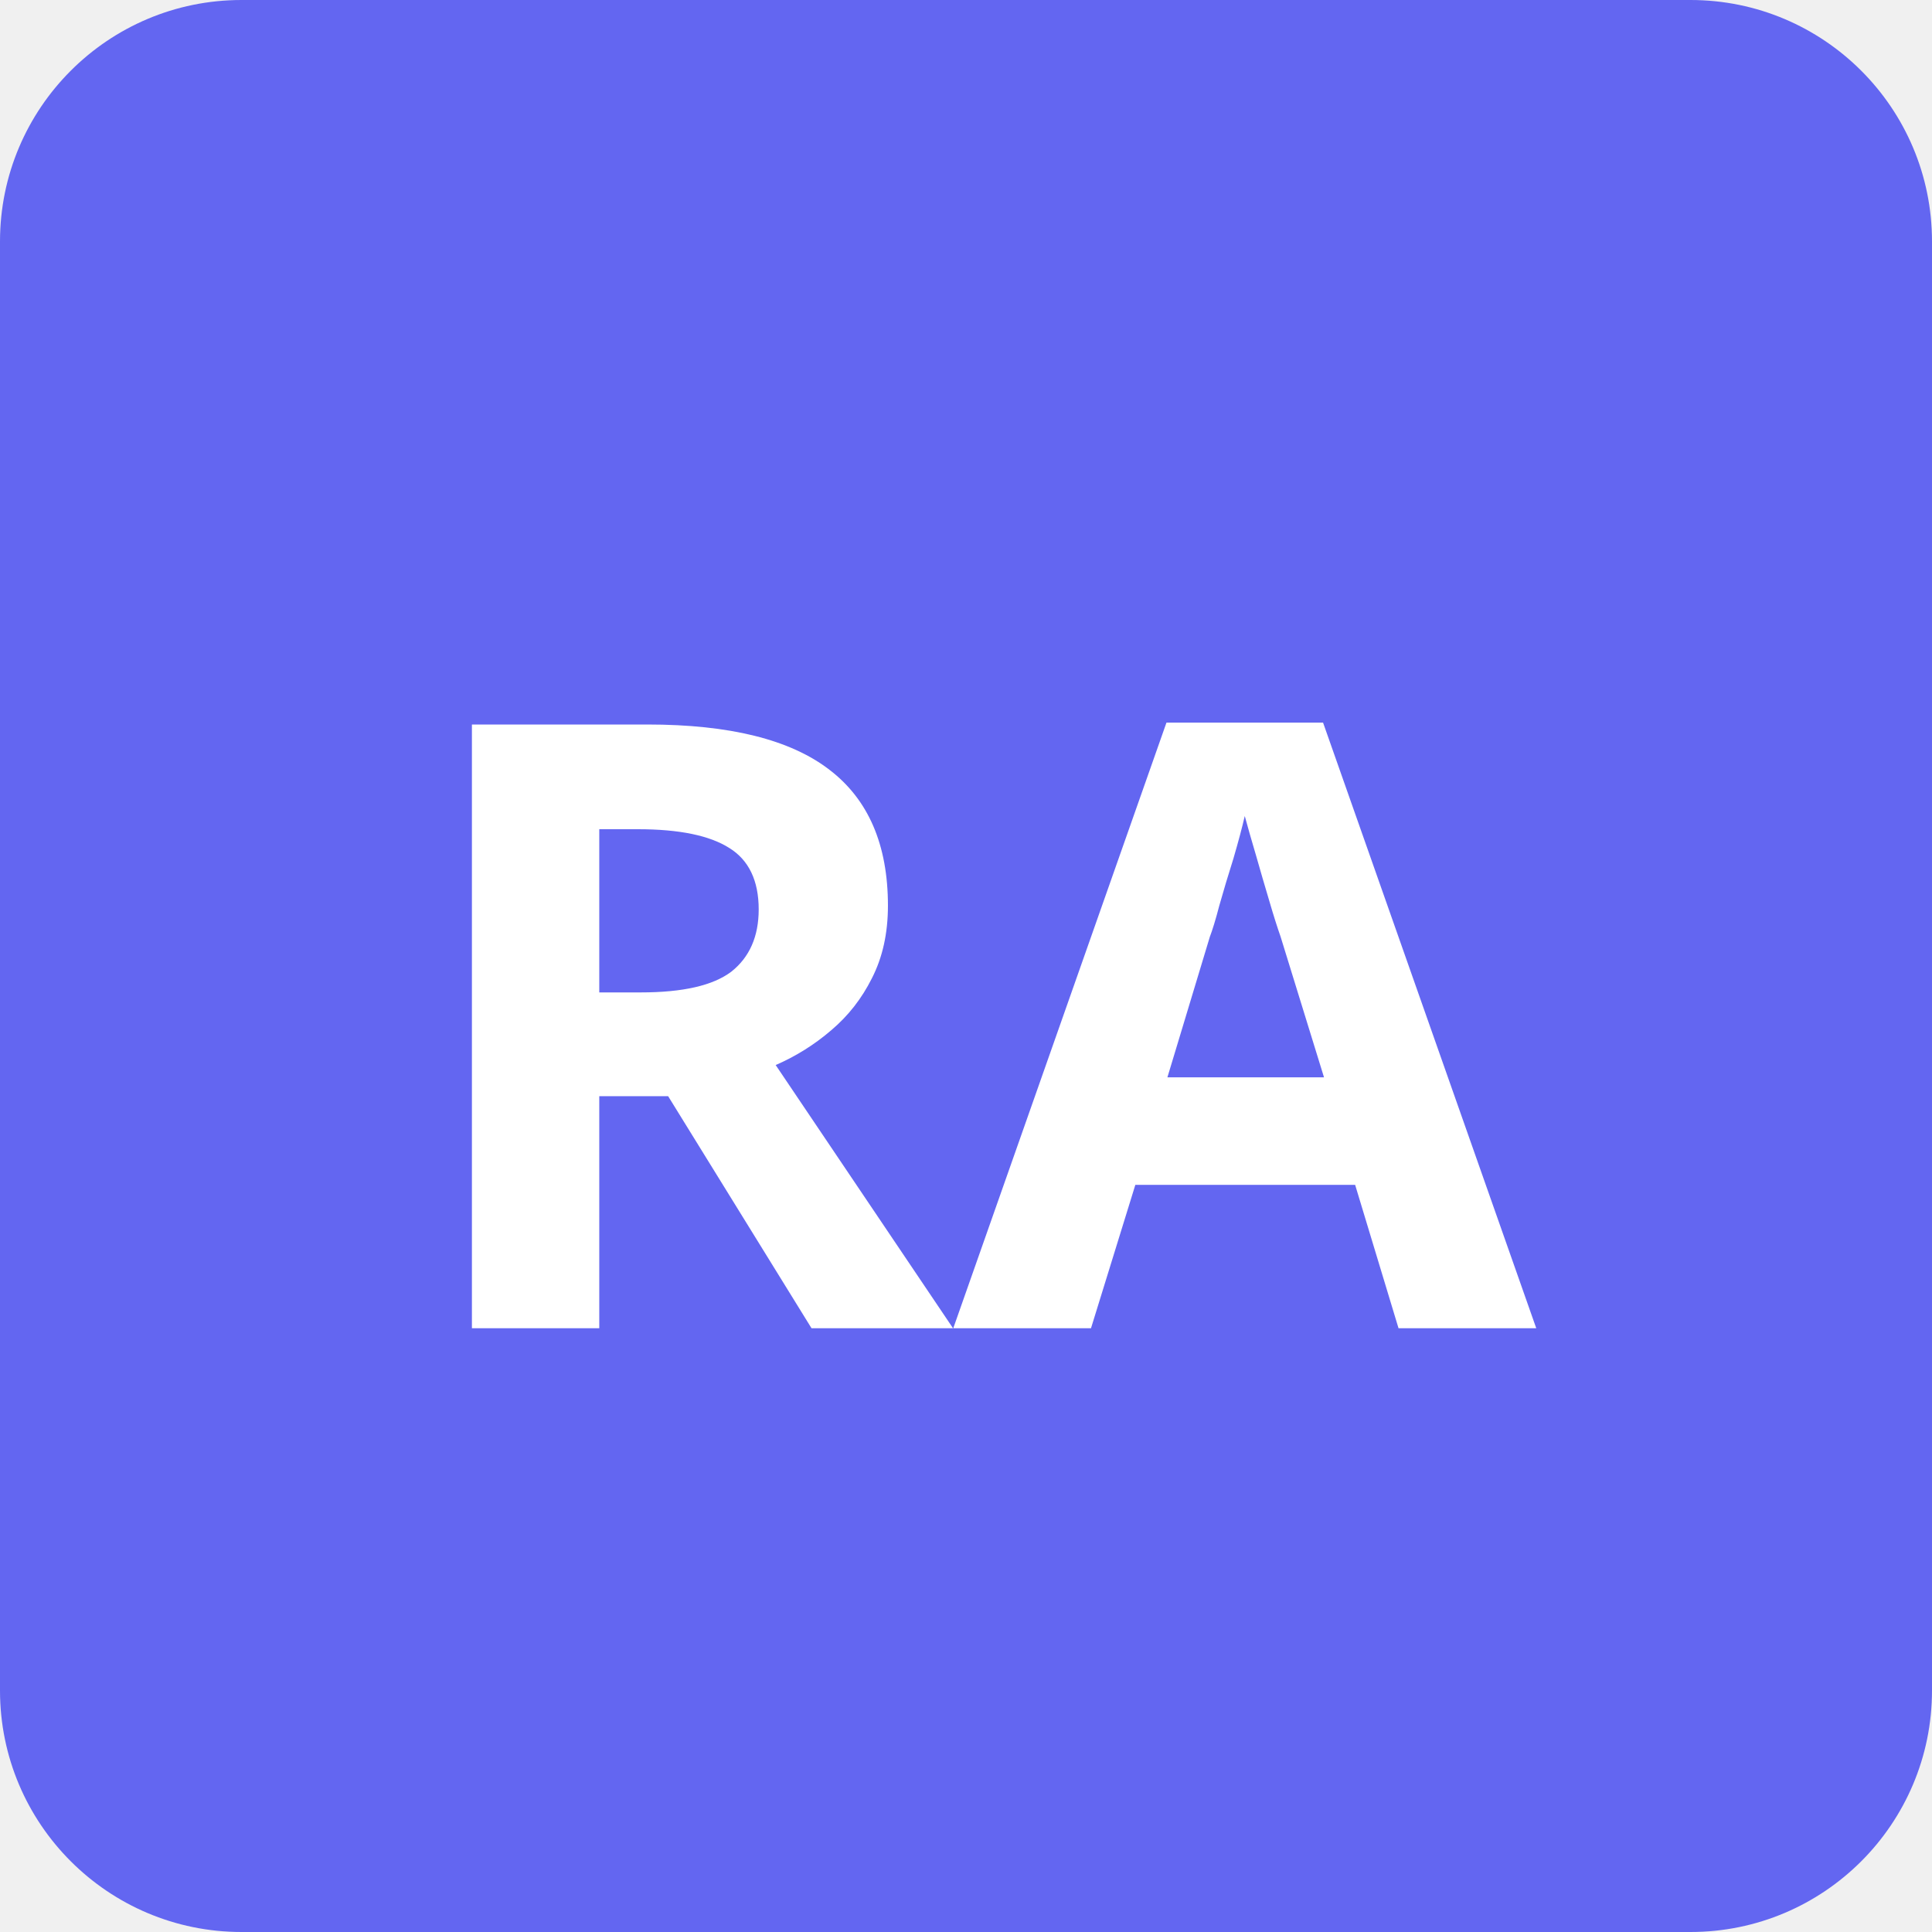
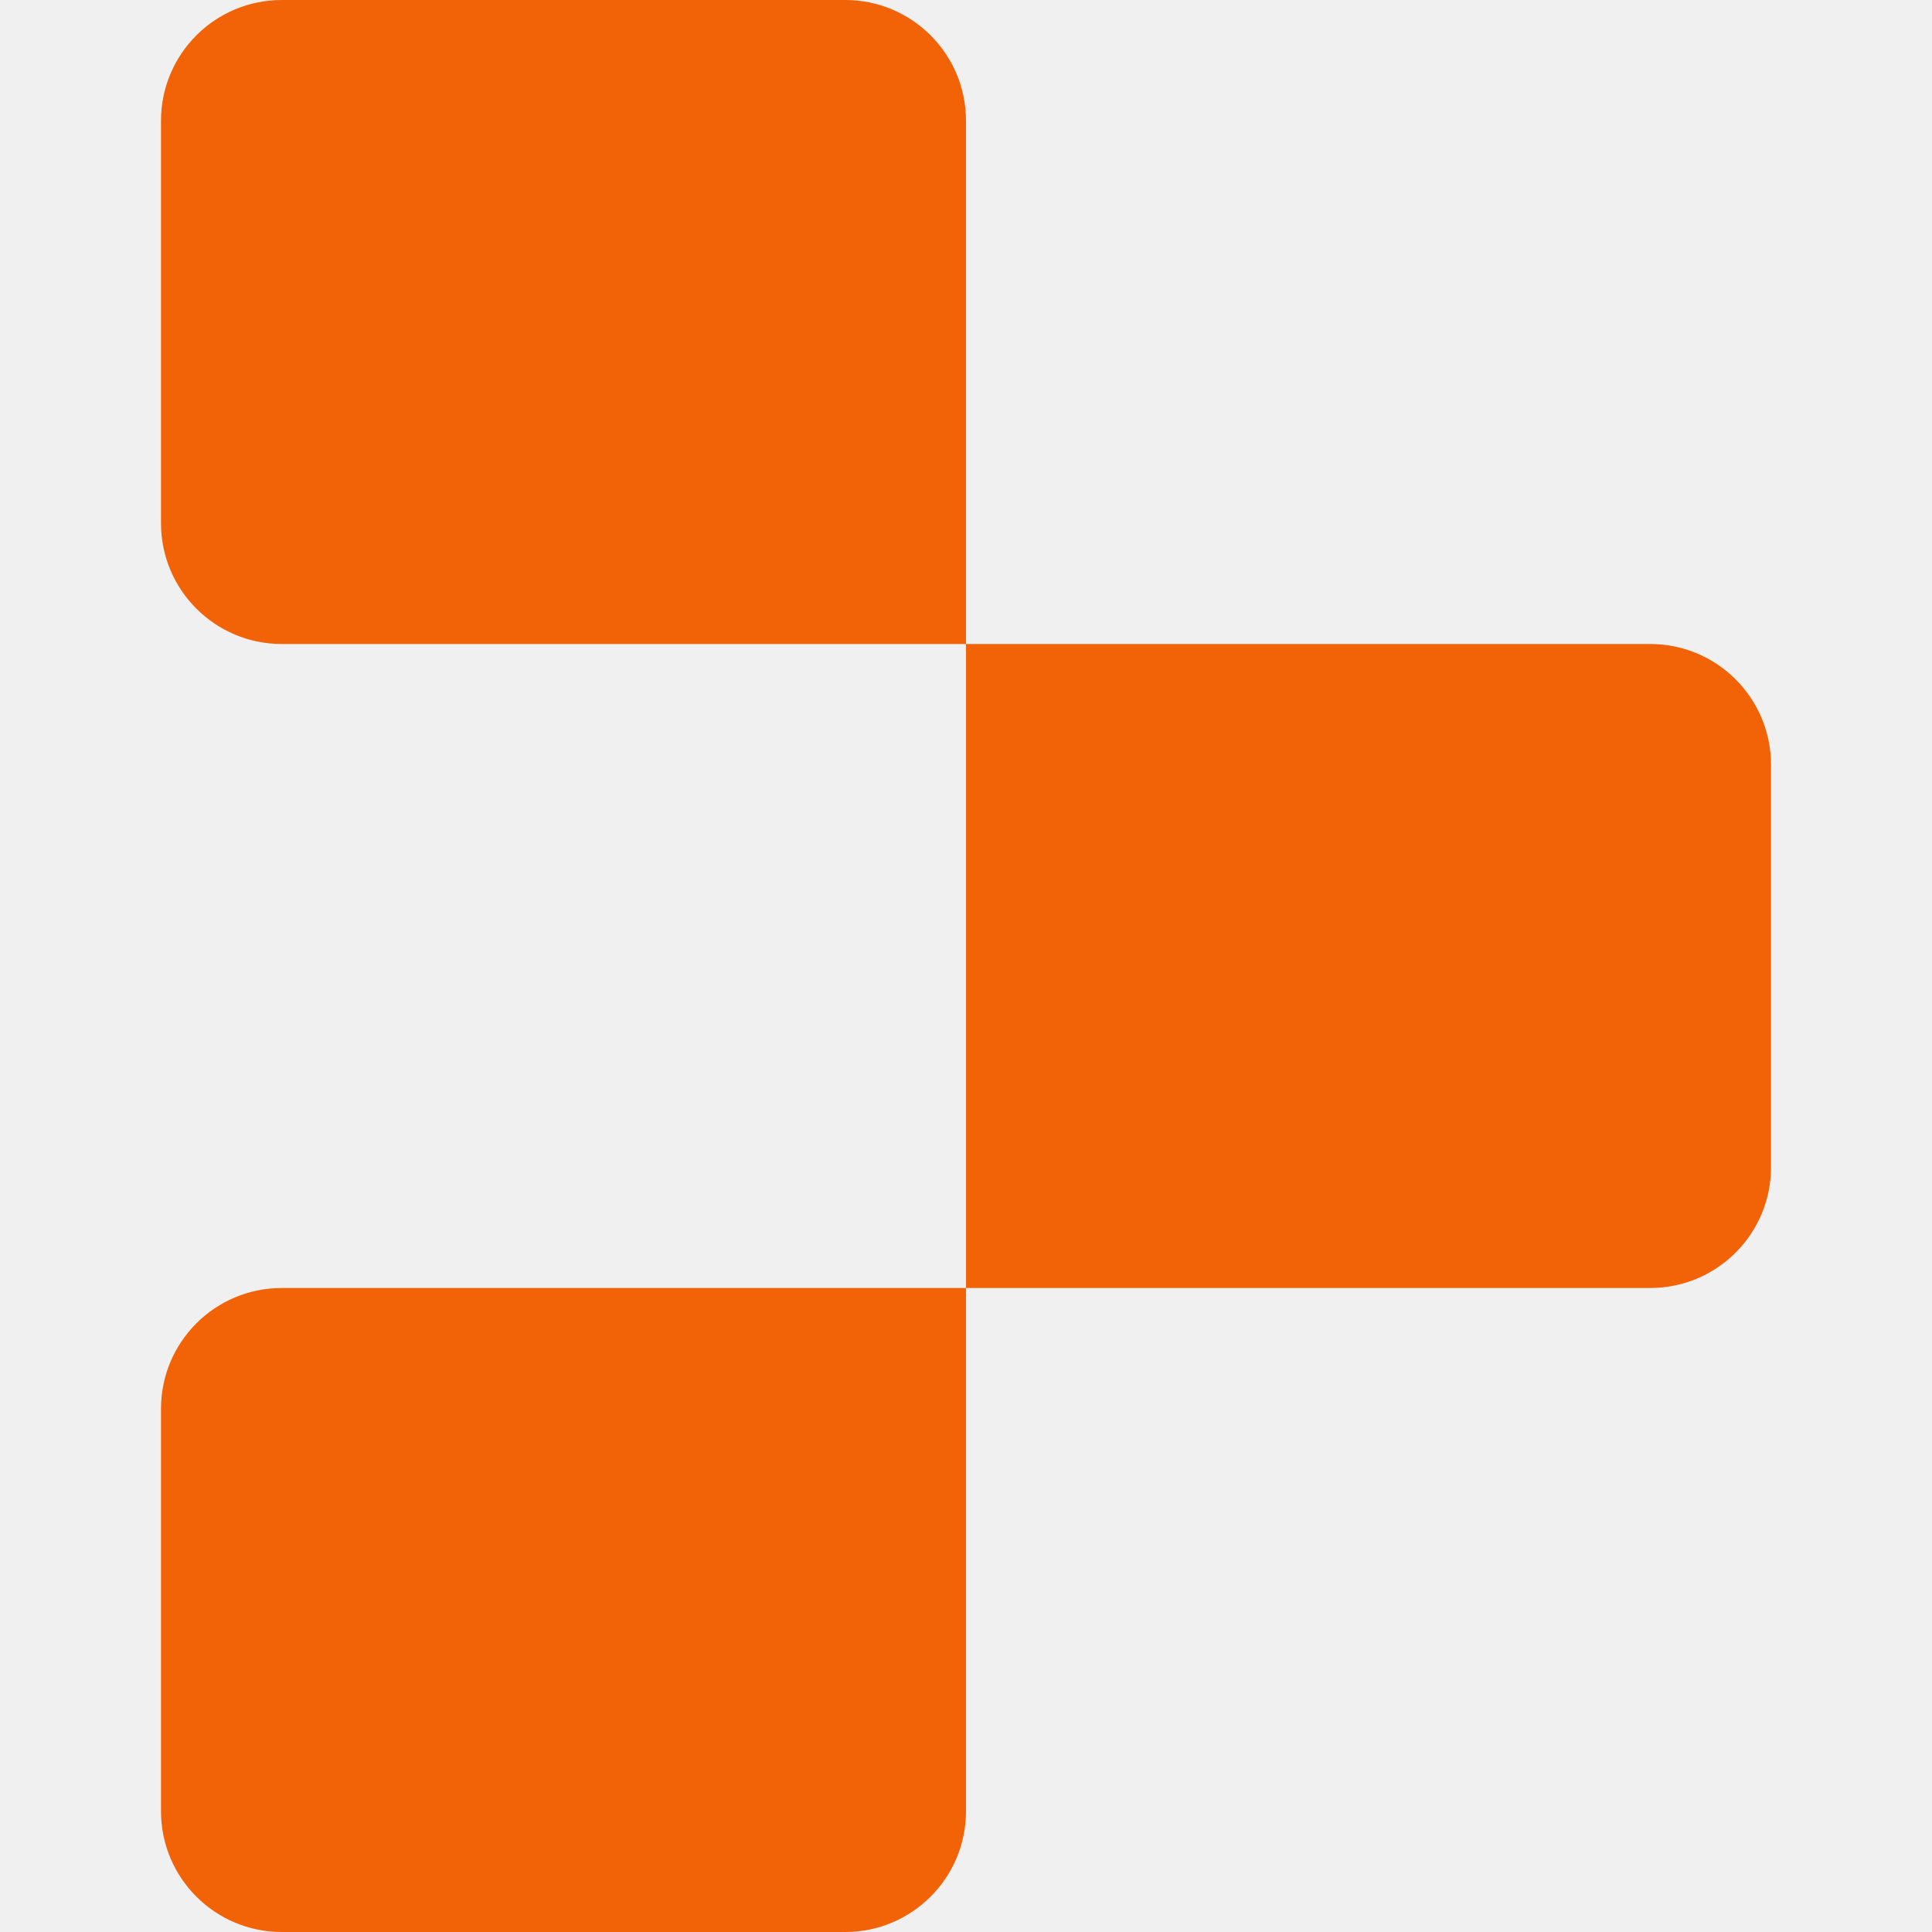
- <svg xmlns="http://www.w3.org/2000/svg" viewBox="0 0 32 32" fill="none">
-   <rect width="32" height="32" rx="4" fill="#6366f1" />
-   <text x="16" y="22" text-anchor="middle" font-family="system-ui" font-weight="bold" font-size="14" fill="white">RA</text>
+ <svg xmlns="http://www.w3.org/2000/svg" viewBox="0 0 24 24" fill="#F26207">
+   <path d="M2 1.5A1.5 1.5 0 0 1 3.5 0h7A1.5 1.5 0 0 1 12 1.5V8H3.5A1.5 1.5 0 0 1 2 6.5ZM12 8h8.5A1.5 1.5 0 0 1 22 9.5v5a1.5 1.5 0 0 1-1.5 1.5H12ZM2 17.5A1.5 1.5 0 0 1 3.5 16H12v6.5a1.5 1.5 0 0 1-1.5 1.5h-7A1.5 1.5 0 0 1 2 22.5Z" />
</svg>
